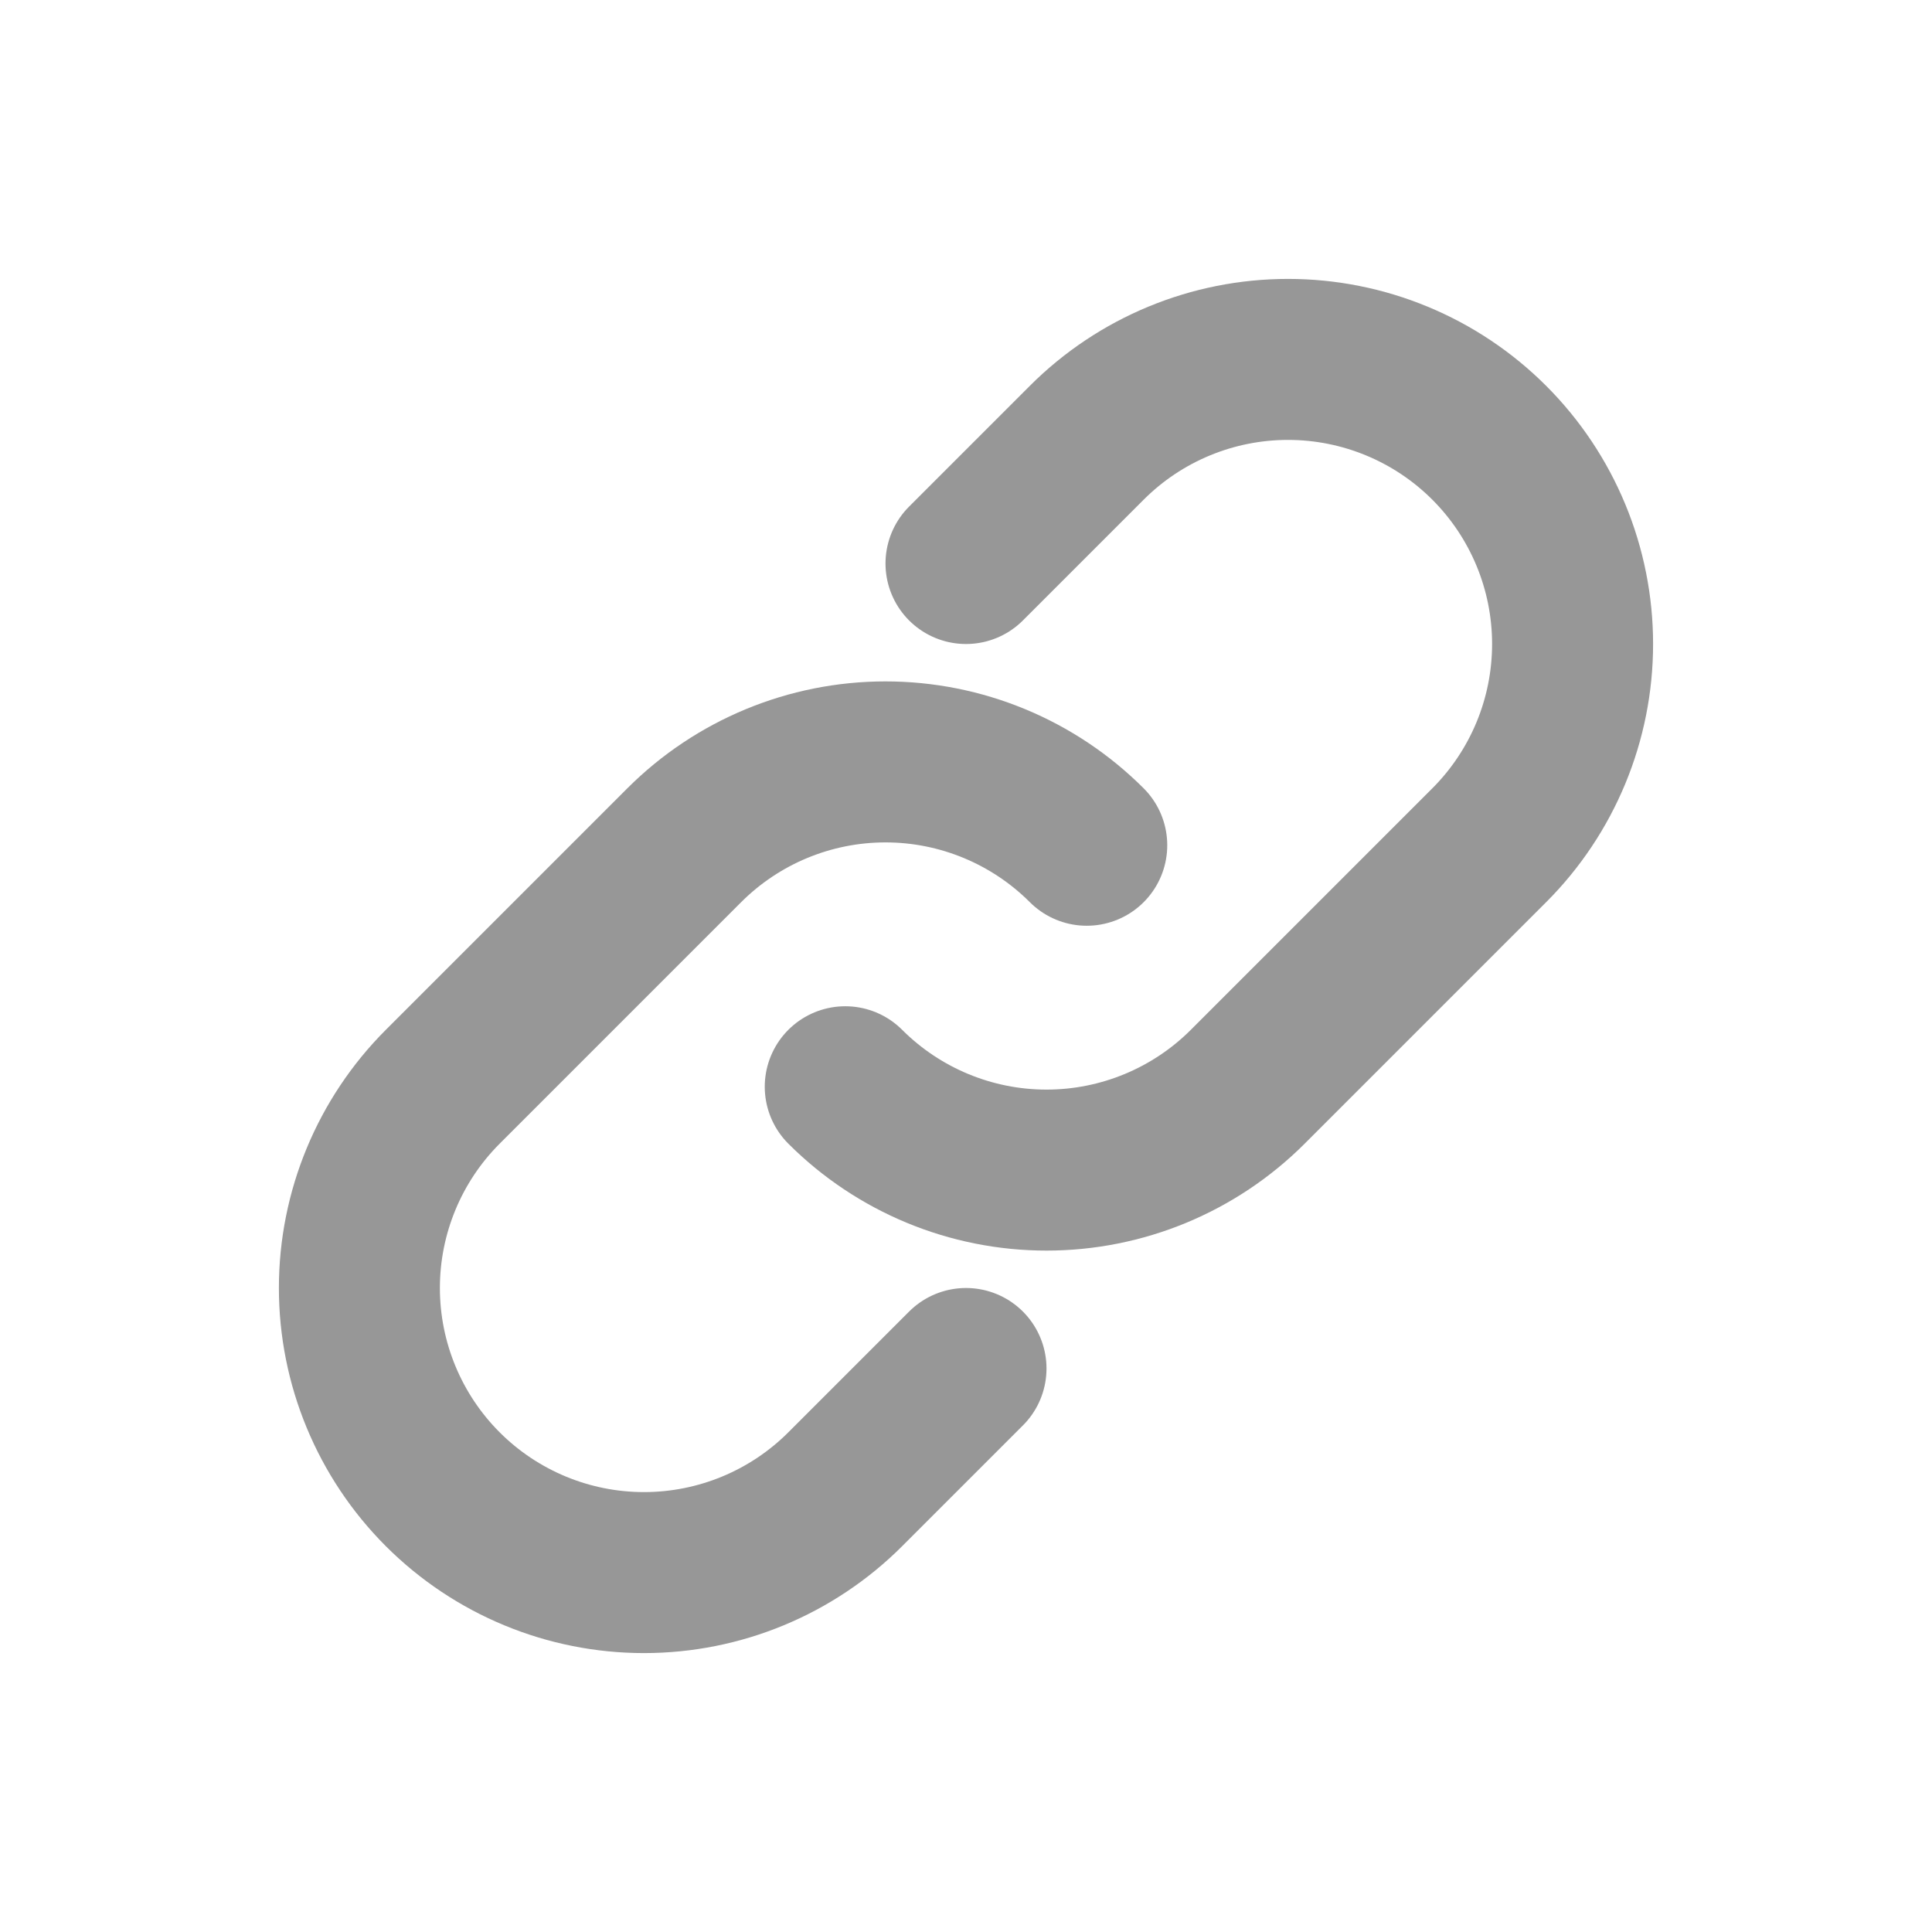
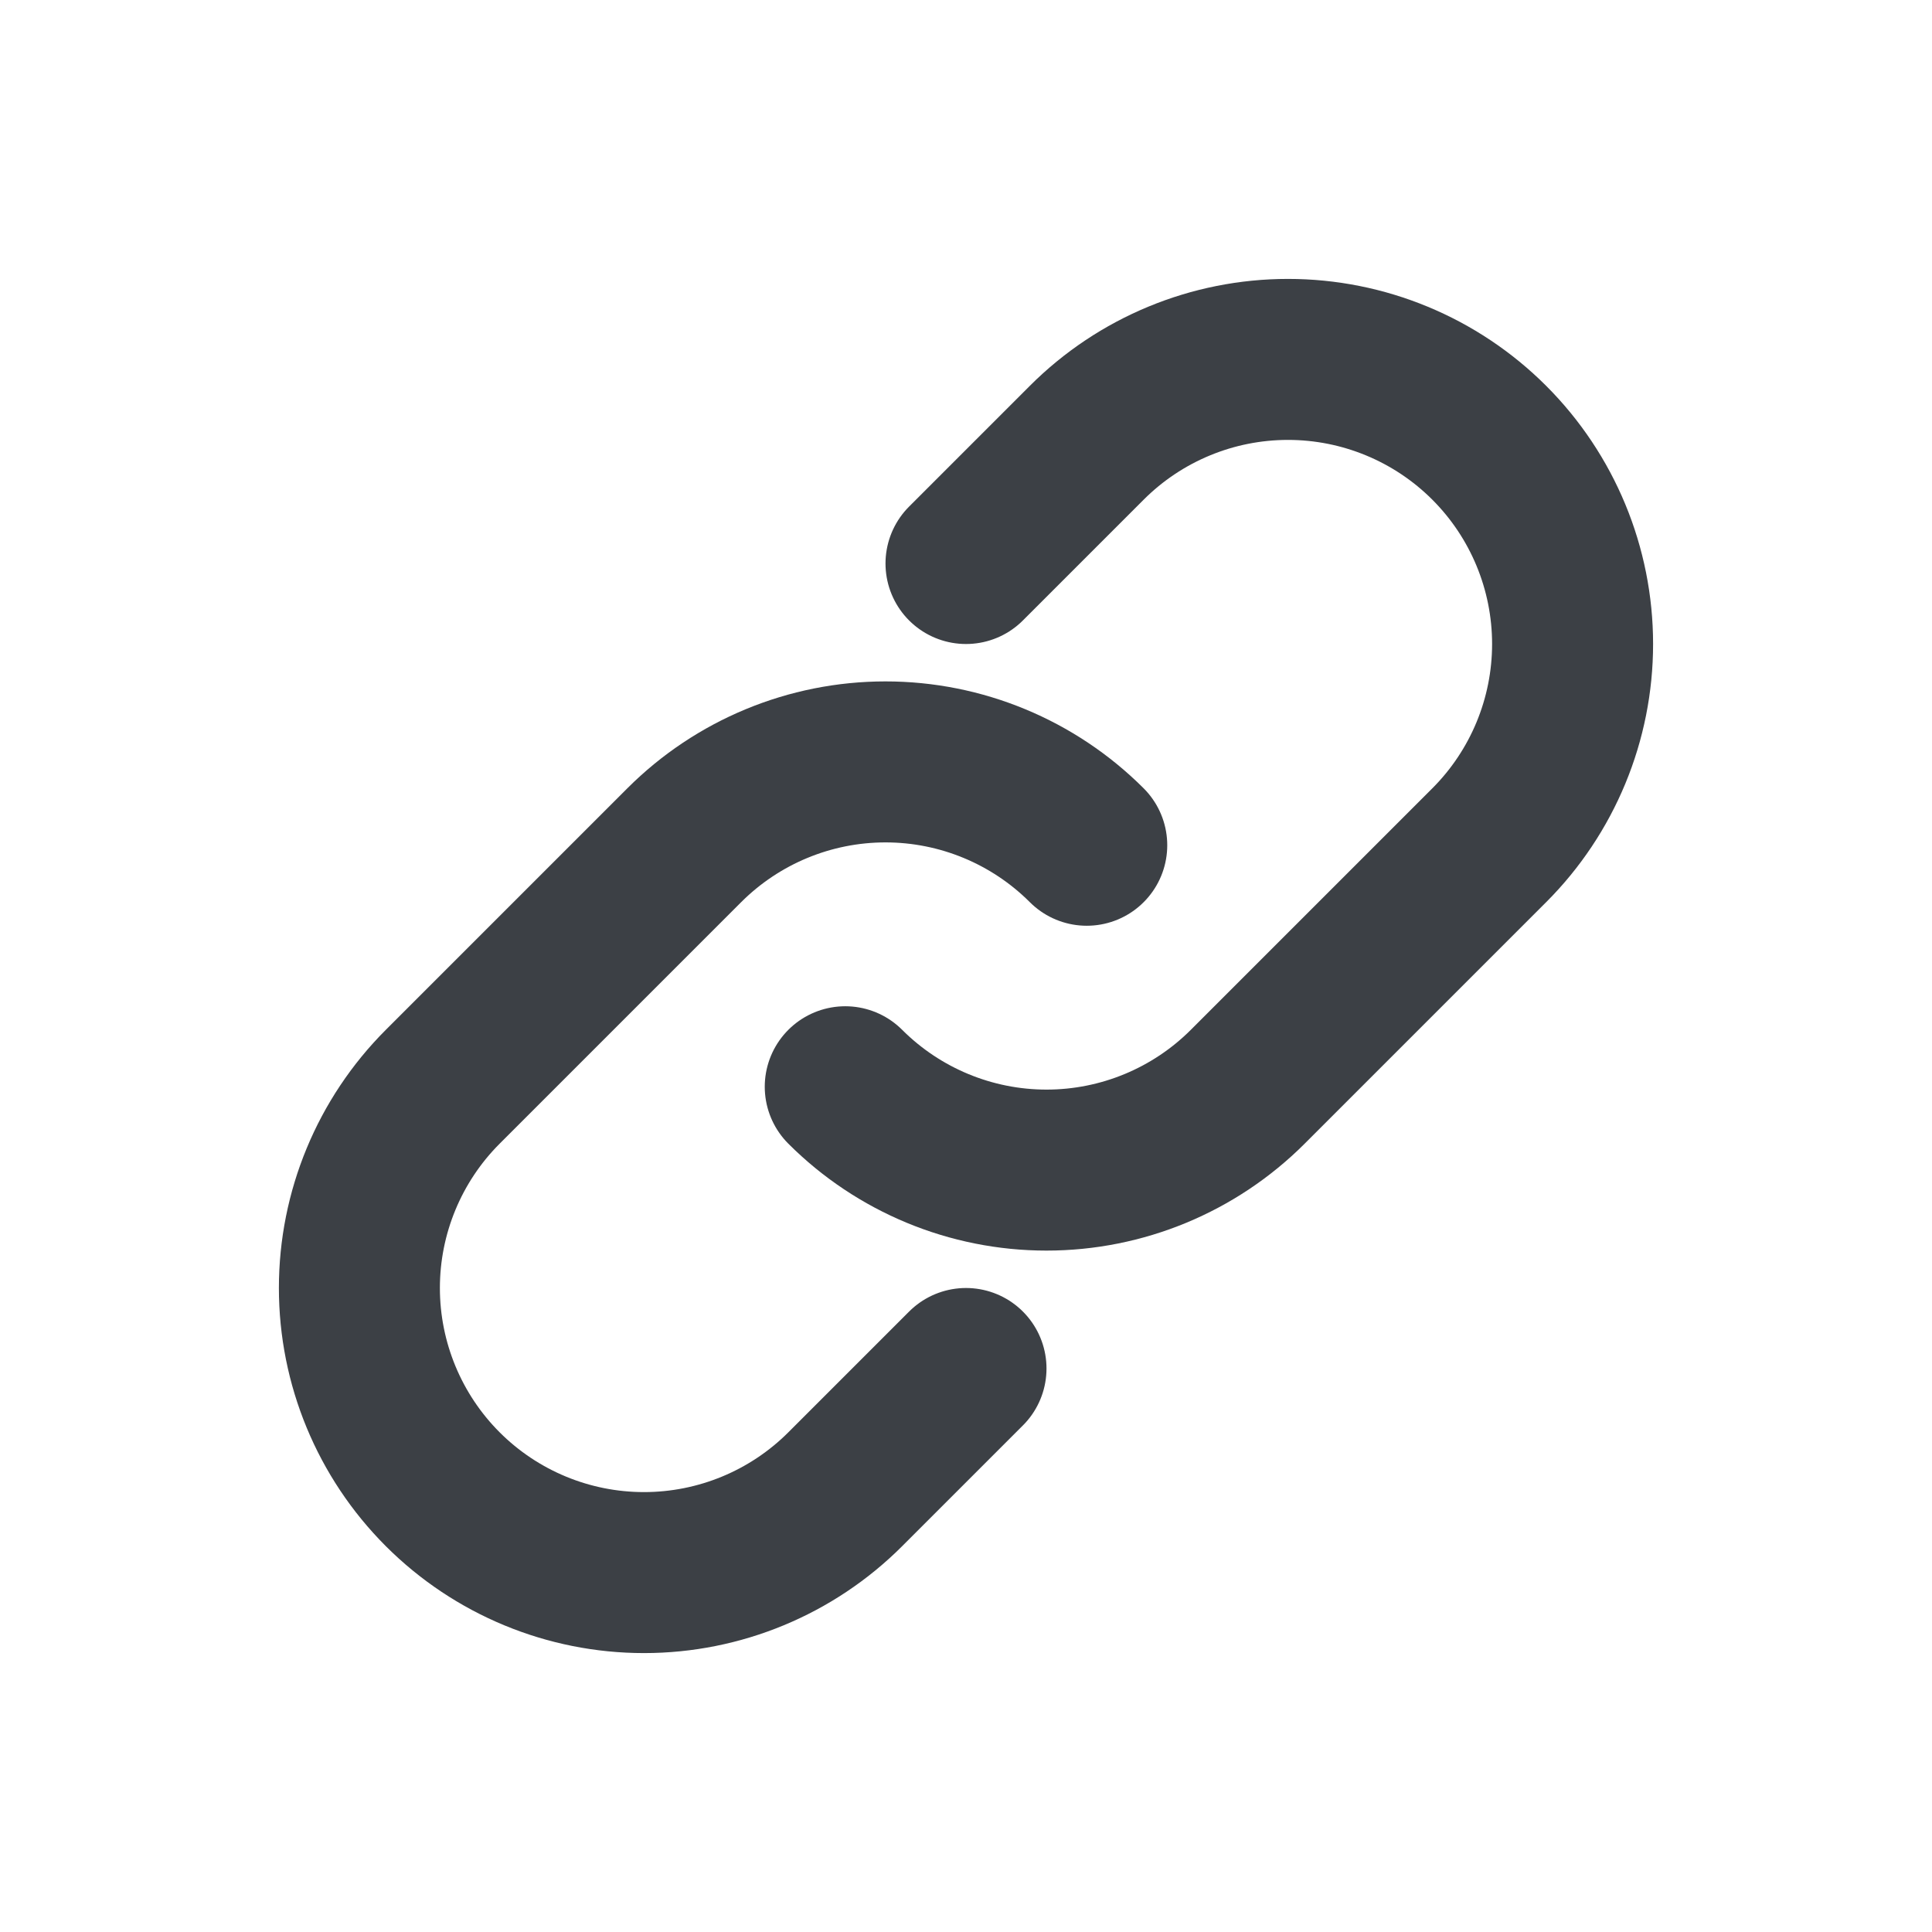
<svg xmlns="http://www.w3.org/2000/svg" width="100" height="100" viewBox="0 0 100 100" fill="none">
-   <path d="M50 70.833L43.75 77.083C40.987 79.846 37.24 81.397 33.333 81.397C29.426 81.397 25.679 79.846 22.916 77.083C20.154 74.32 18.602 70.573 18.602 66.667C18.602 62.76 20.154 59.013 22.916 56.25L35.416 43.75C38.179 40.988 41.926 39.436 45.833 39.436C49.74 39.436 53.487 40.988 56.25 43.75" stroke="#979797" stroke-width="8.333" stroke-linecap="round" />
-   <path d="M50 29.167L56.25 22.917C59.013 20.154 62.76 18.603 66.667 18.603C70.573 18.603 74.32 20.154 77.083 22.917C79.846 25.68 81.397 29.427 81.397 33.333C81.397 37.24 79.846 40.987 77.083 43.75L64.583 56.25C61.82 59.012 58.074 60.564 54.167 60.564C50.26 60.564 46.513 59.012 43.75 56.25" stroke="#979797" stroke-width="8.333" stroke-linecap="round" />
+   <path d="M50 70.833L43.75 77.083C40.987 79.846 37.24 81.397 33.333 81.397C29.426 81.397 25.679 79.846 22.916 77.083C20.154 74.32 18.602 70.573 18.602 66.667C18.602 62.76 20.154 59.013 22.916 56.25L35.416 43.75C38.179 40.988 41.926 39.436 45.833 39.436C49.74 39.436 53.487 40.988 56.25 43.75" stroke="#3c4045" stroke-width="8.333" stroke-linecap="round" />
+   <path d="M50 29.167L56.25 22.917C59.013 20.154 62.76 18.603 66.667 18.603C70.573 18.603 74.32 20.154 77.083 22.917C79.846 25.68 81.397 29.427 81.397 33.333C81.397 37.24 79.846 40.987 77.083 43.75L64.583 56.25C61.82 59.012 58.074 60.564 54.167 60.564C50.26 60.564 46.513 59.012 43.75 56.25" stroke="#3c4045" stroke-width="8.333" stroke-linecap="round" />
</svg>
